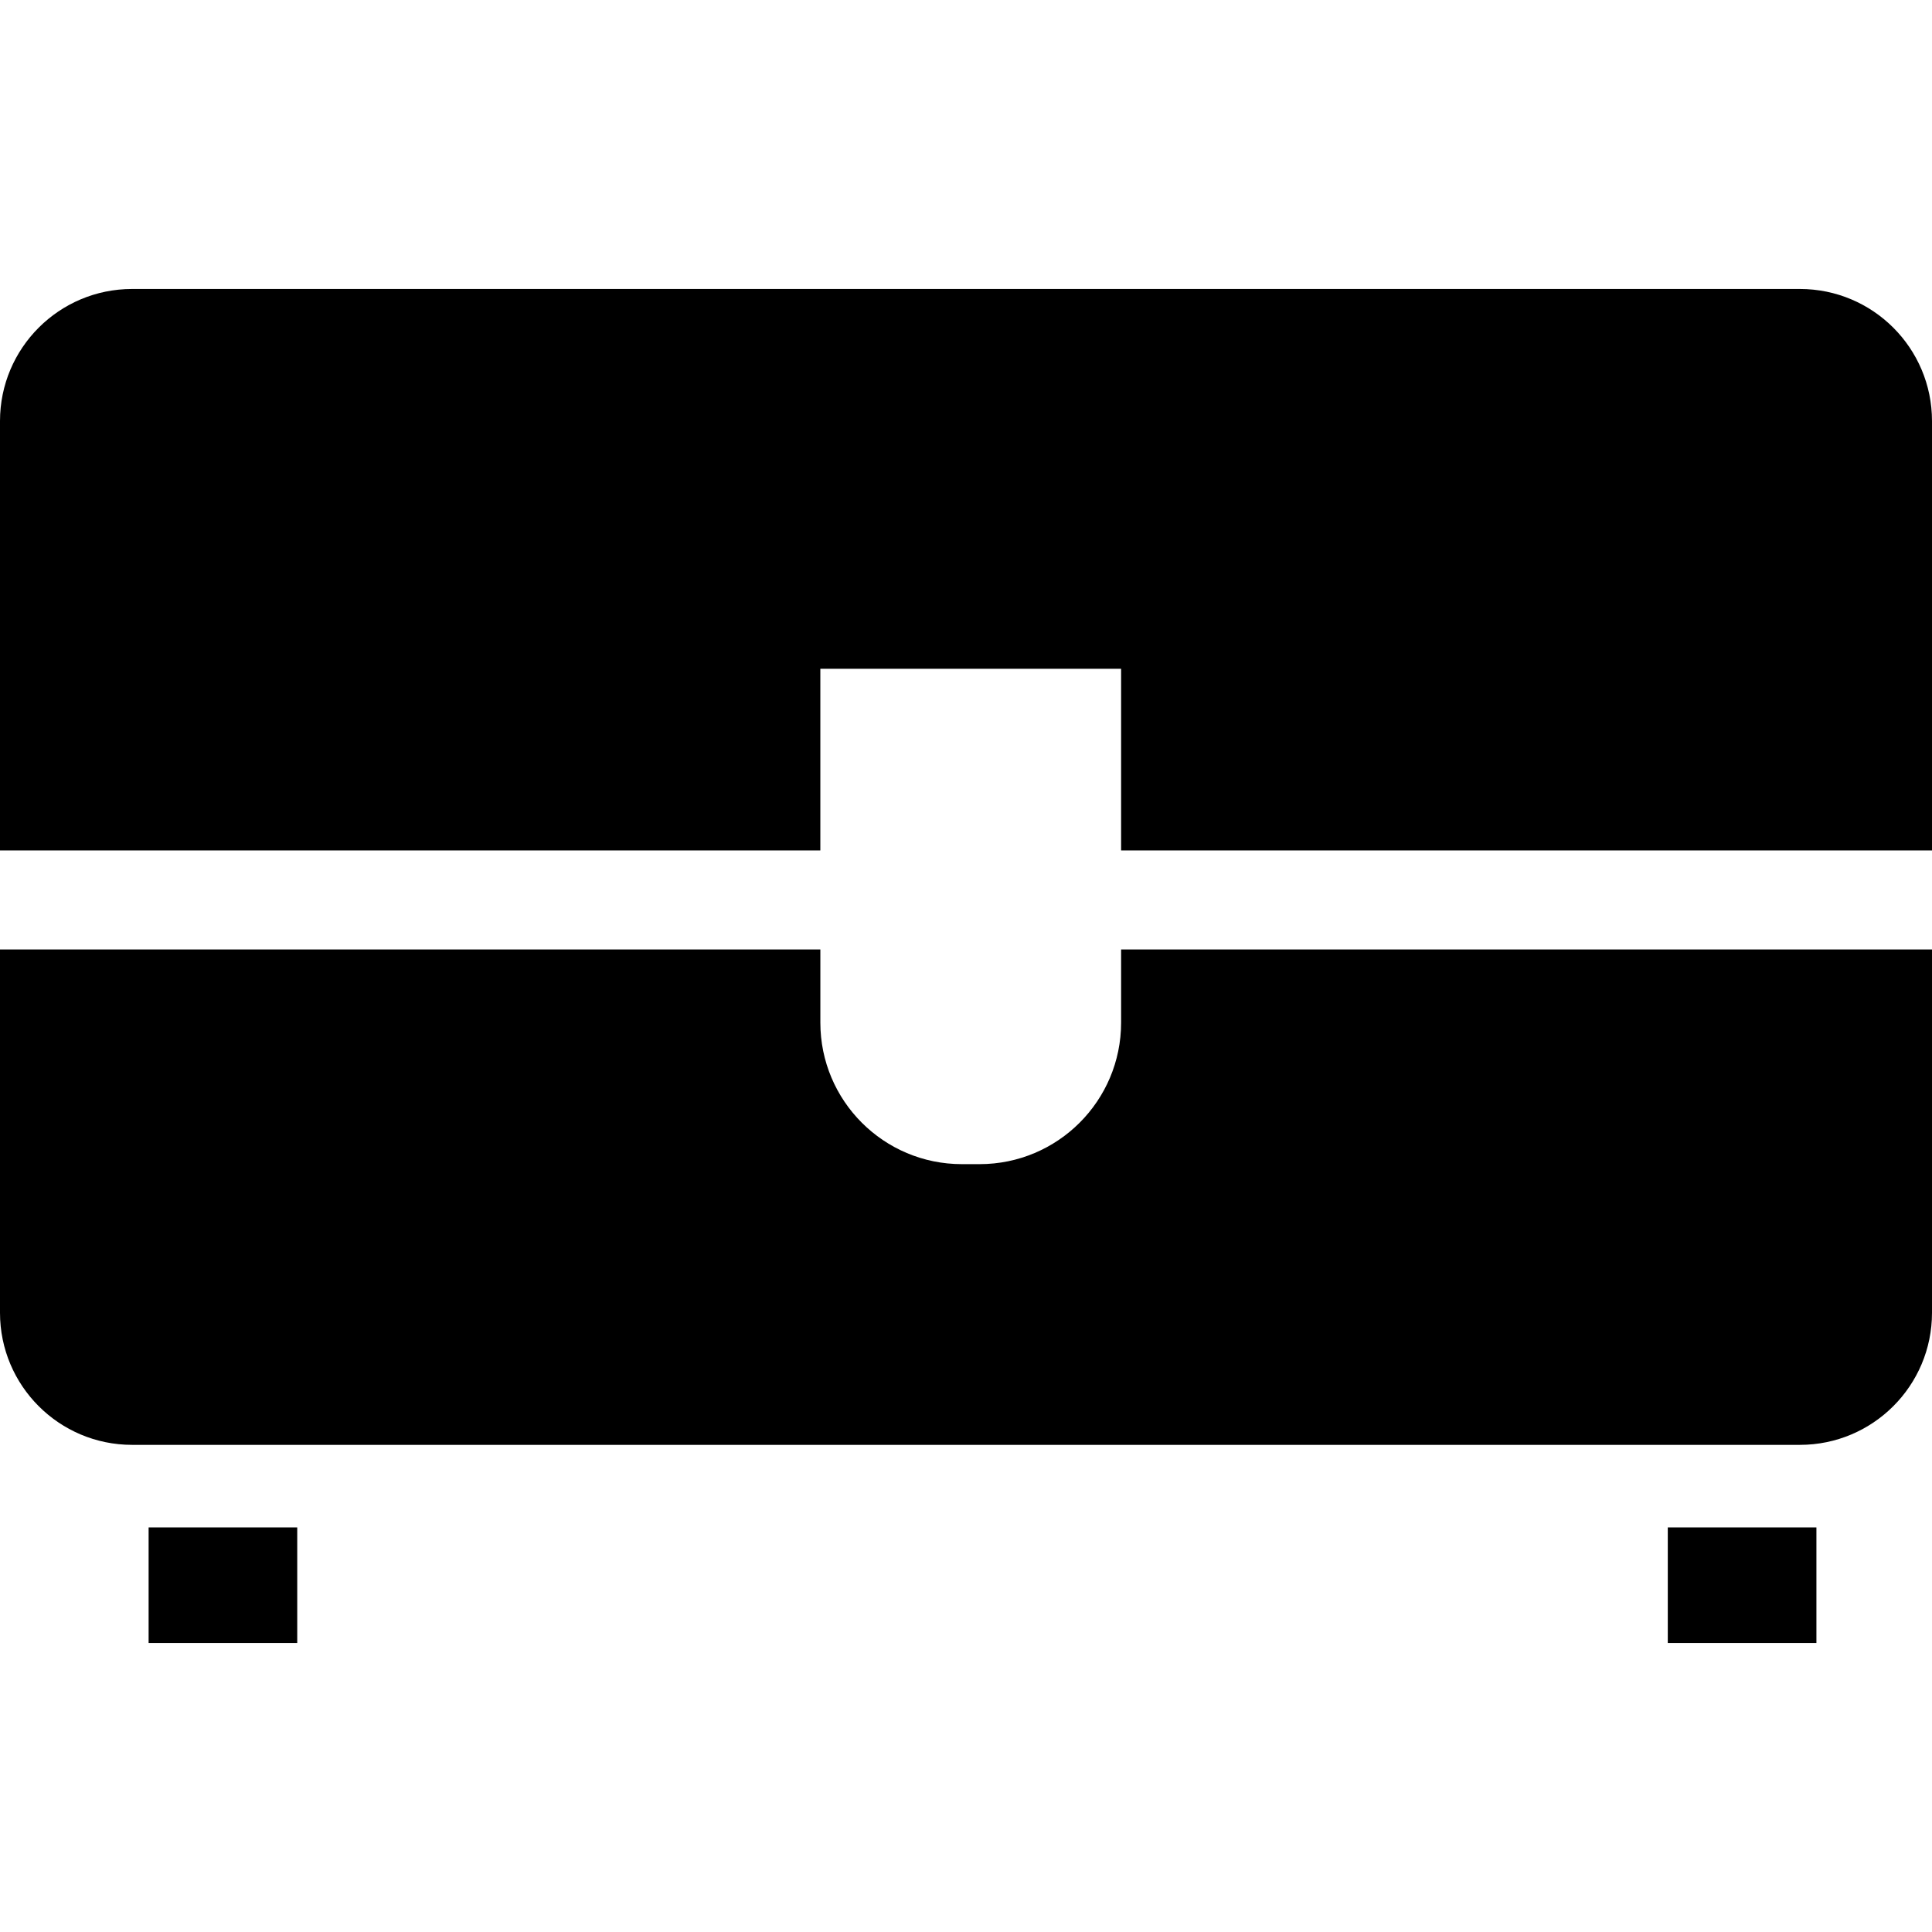
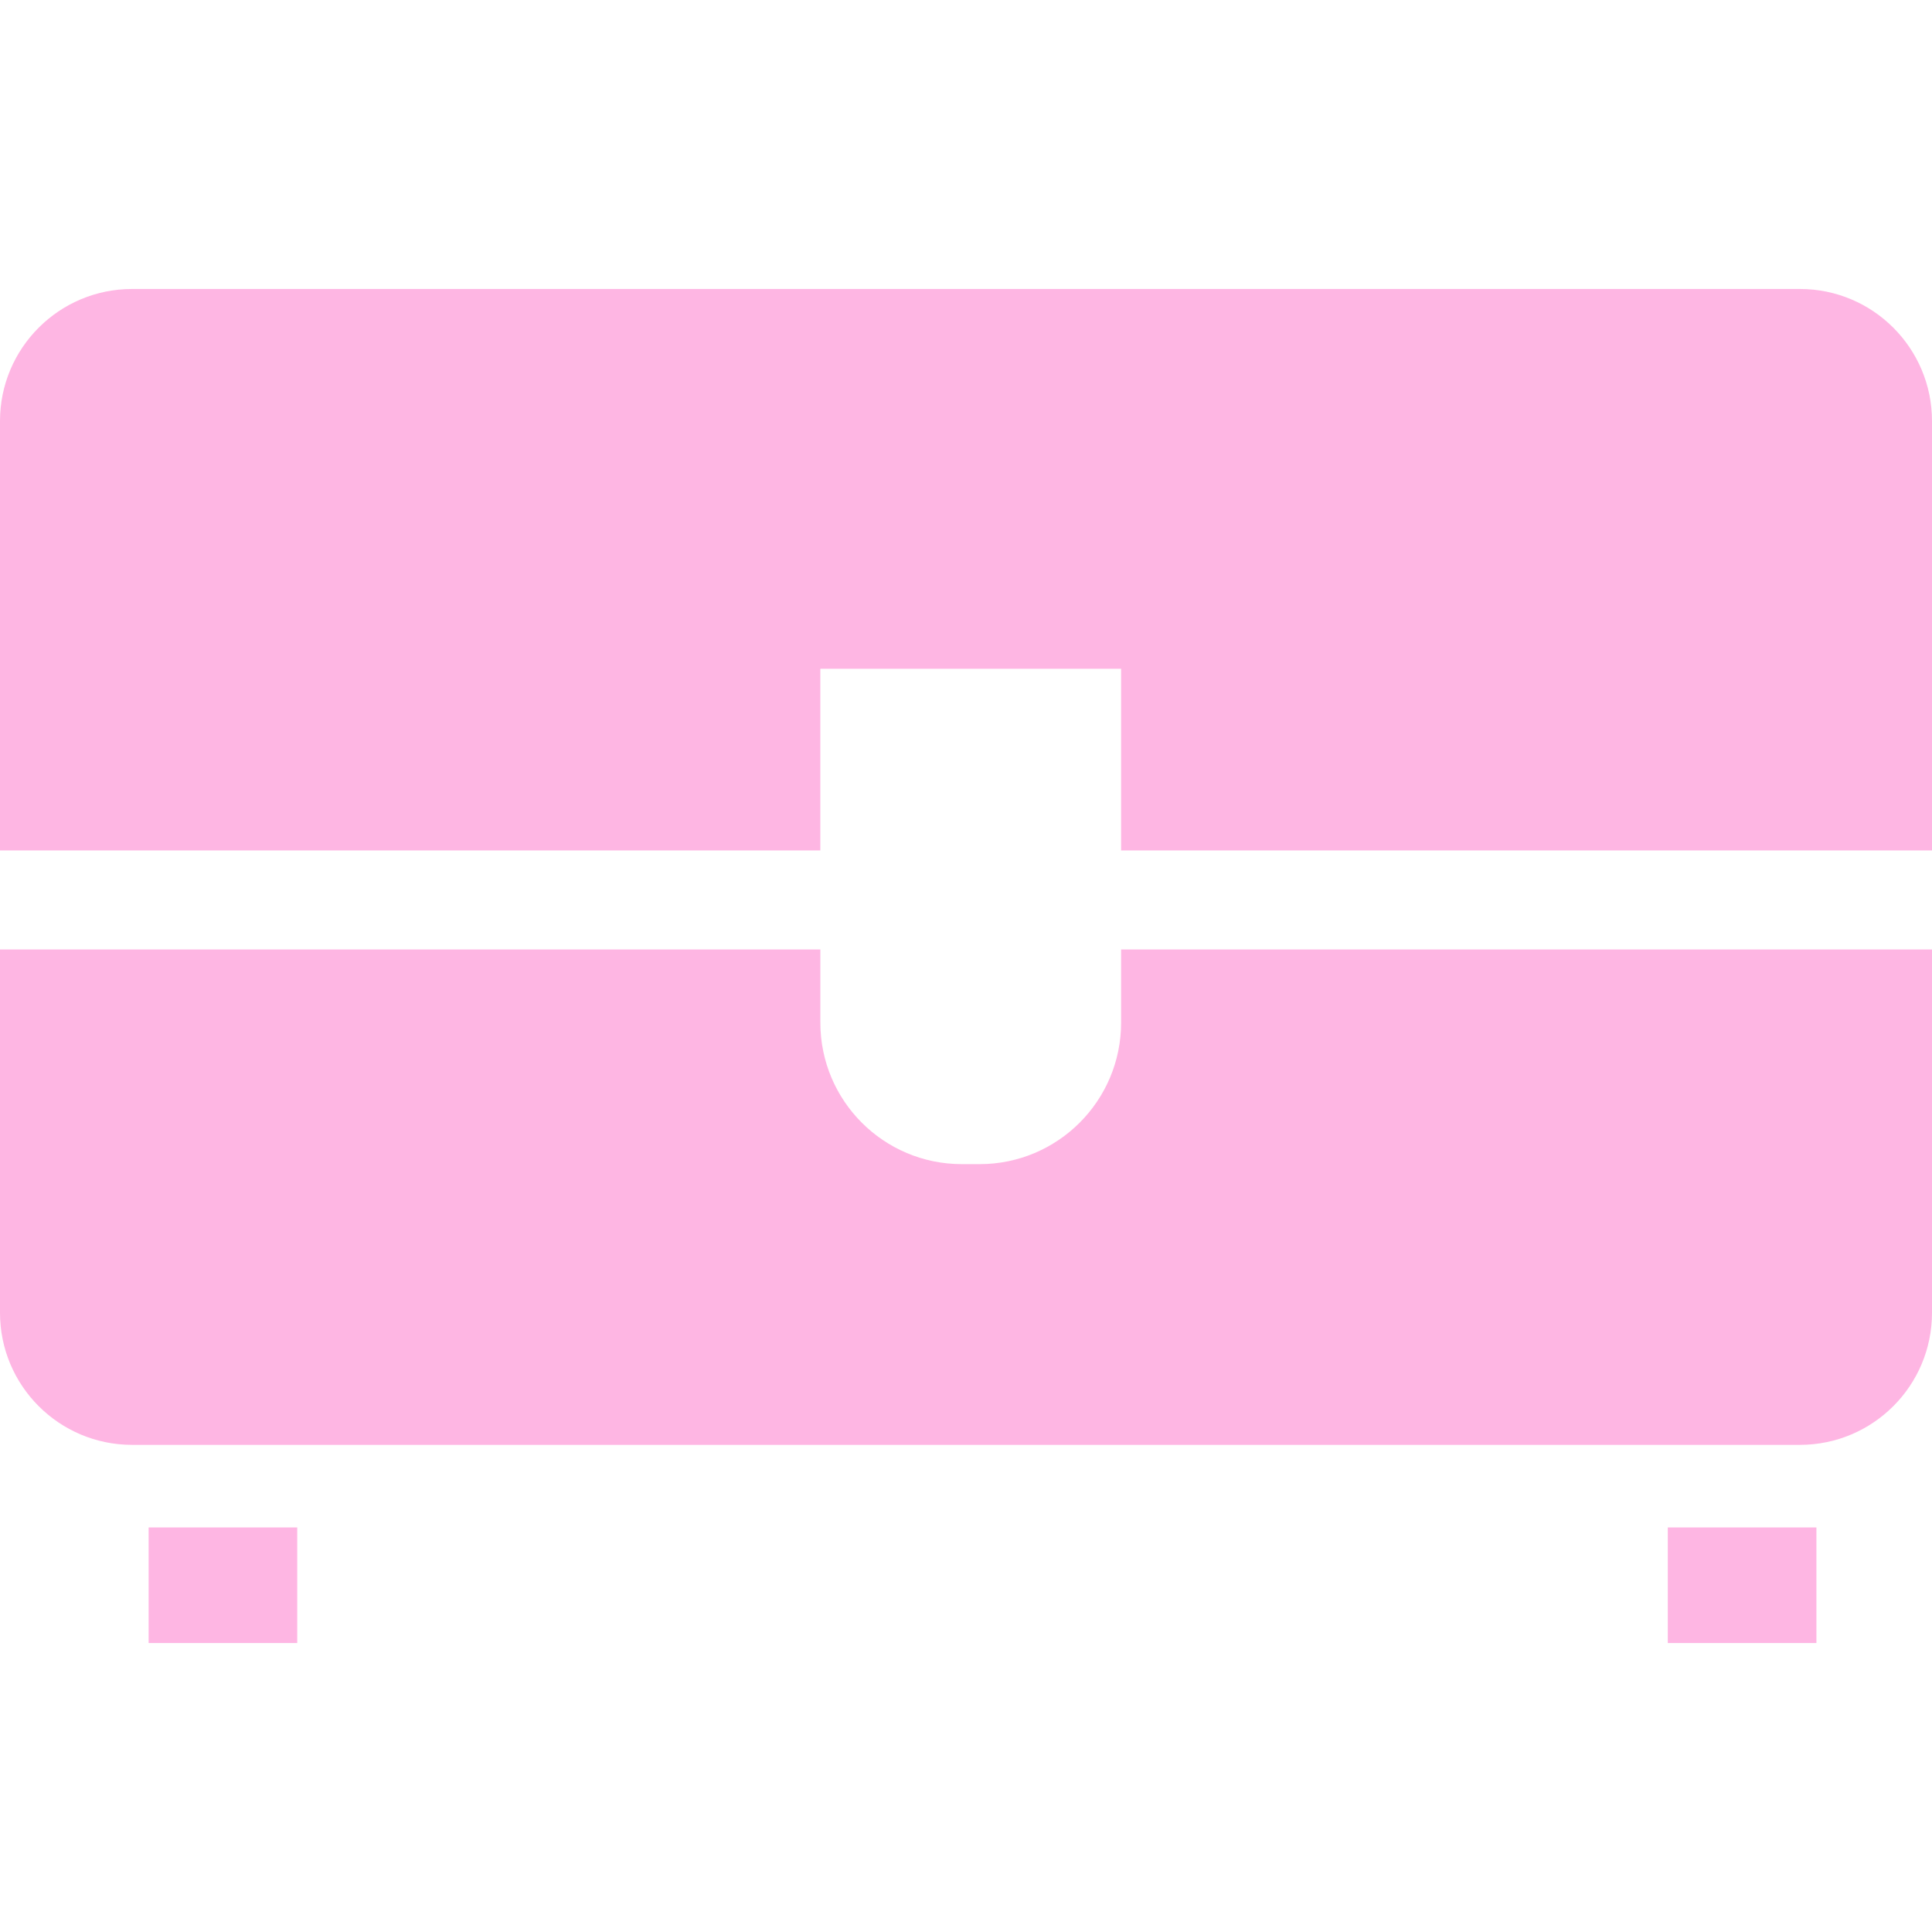
<svg xmlns="http://www.w3.org/2000/svg" version="1.1" id="Capa_1" x="0px" y="0px" width="606.33px" height="606.33px" viewBox="0 0 606.33 606.33" style="enable-background:new 0 0 606.33 606.33;" xml:space="preserve">
  <g>
    <g>
-       <rect fill="current" x="46.641" y="479.363" width="46.641" height="36.275" />
-       <rect fill="current" x="523.412" y="479.363" width="46.643" height="36.275" />
-       <path fill="current" d="M0,132.149V266.89h257.451v-57.007h94.391v57.007H606.33V132.149c0-22.897-18.562-41.458-41.459-41.458H41.458    C18.561,90.691,0,109.252,0,132.149z" />
-       <path fill="current" d="M0,411.99c0,22.898,18.561,41.459,41.458,41.459h523.413c22.896,0,41.459-18.561,41.459-41.459V297.982H351.842v22.95    c0,24.533-19.885,44.418-44.418,44.418h-5.55c-24.533,0-44.418-19.885-44.418-44.418v-22.95H0V411.99z" />
+       <rect fill="#fd76cb88" x="46.641" y="479.363" width="46.641" height="36.275" />
+       <rect fill="#fd76cb88" x="523.412" y="479.363" width="46.643" height="36.275" />
+       <path fill="#fd76cb88" d="M0,132.149V266.89h257.451v-57.007h94.391v57.007H606.33V132.149c0-22.897-18.562-41.458-41.459-41.458H41.458    C18.561,90.691,0,109.252,0,132.149z" />
+       <path fill="#fd76cb88" d="M0,411.99c0,22.898,18.561,41.459,41.458,41.459h523.413c22.896,0,41.459-18.561,41.459-41.459V297.982H351.842v22.95    c0,24.533-19.885,44.418-44.418,44.418h-5.55c-24.533,0-44.418-19.885-44.418-44.418v-22.95H0V411.99z" />
    </g>
  </g>
-   <g>
- </g>
-   <g>
- </g>
-   <g>
- </g>
-   <g>
- </g>
-   <g>
- </g>
-   <g>
- </g>
-   <g>
- </g>
-   <g>
- </g>
-   <g>
- </g>
-   <g>
- </g>
-   <g>
- </g>
-   <g>
- </g>
-   <g>
- </g>
-   <g>
- </g>
-   <g>
- </g>
</svg>
